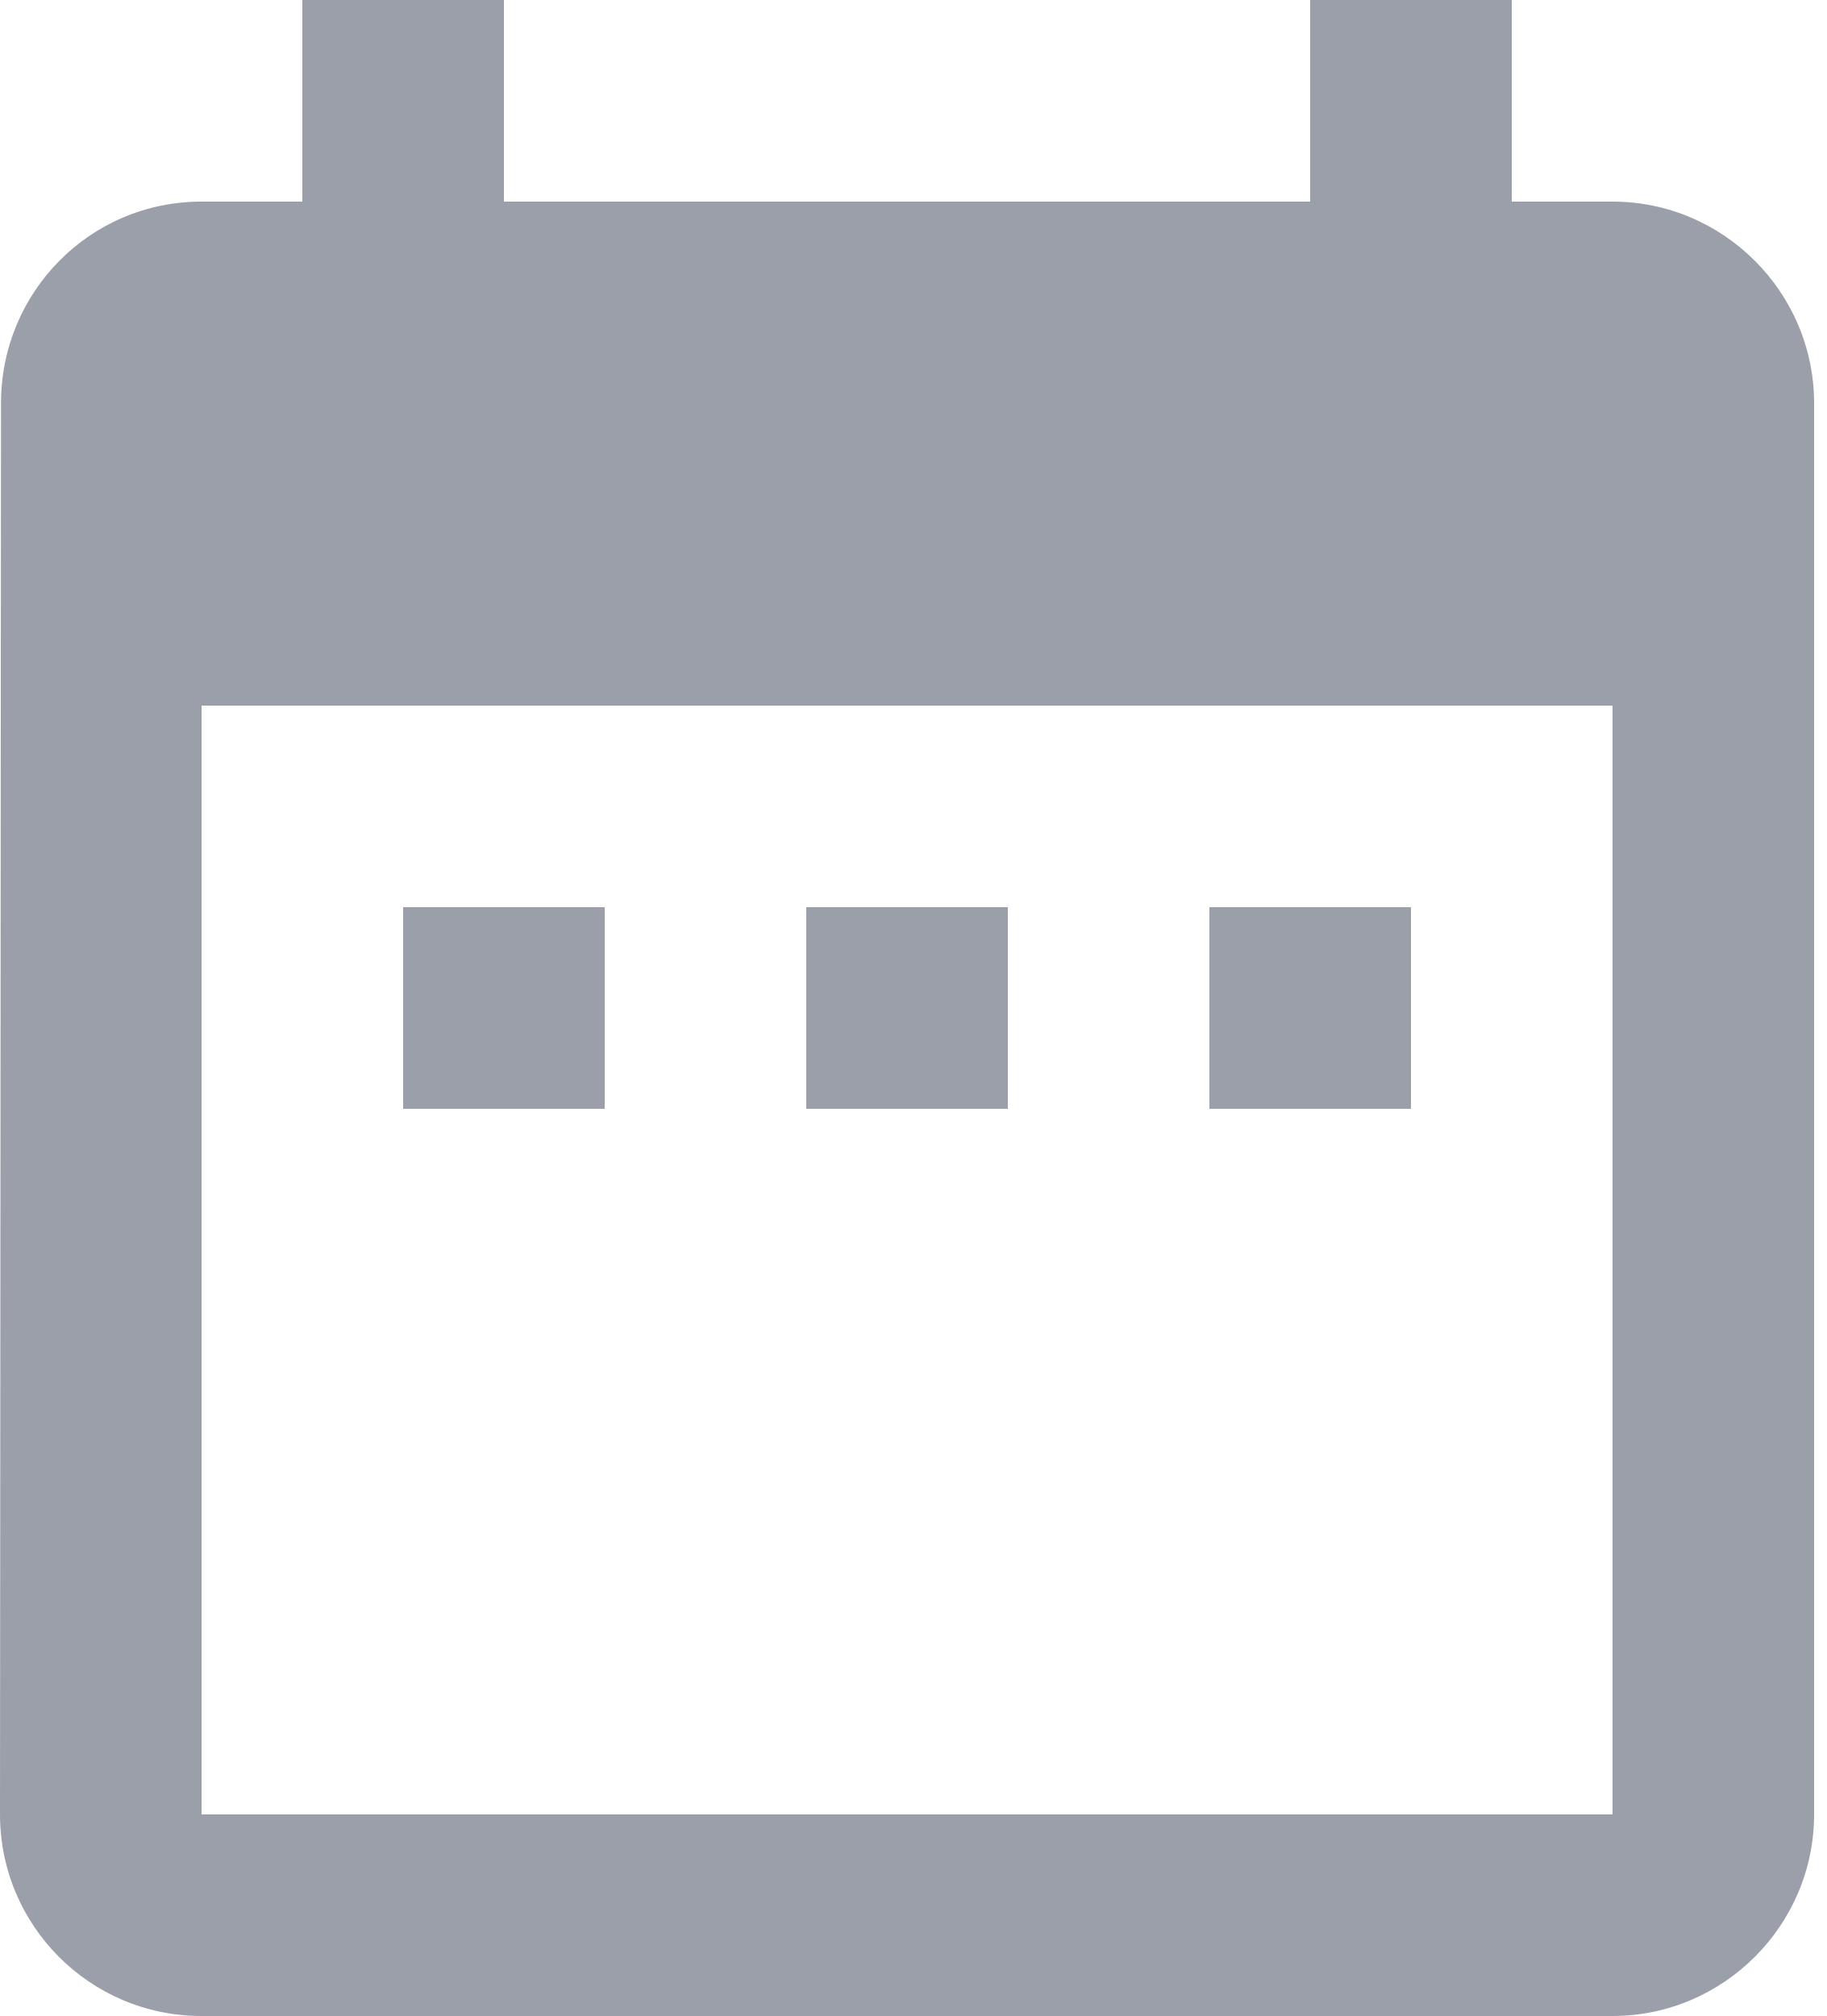
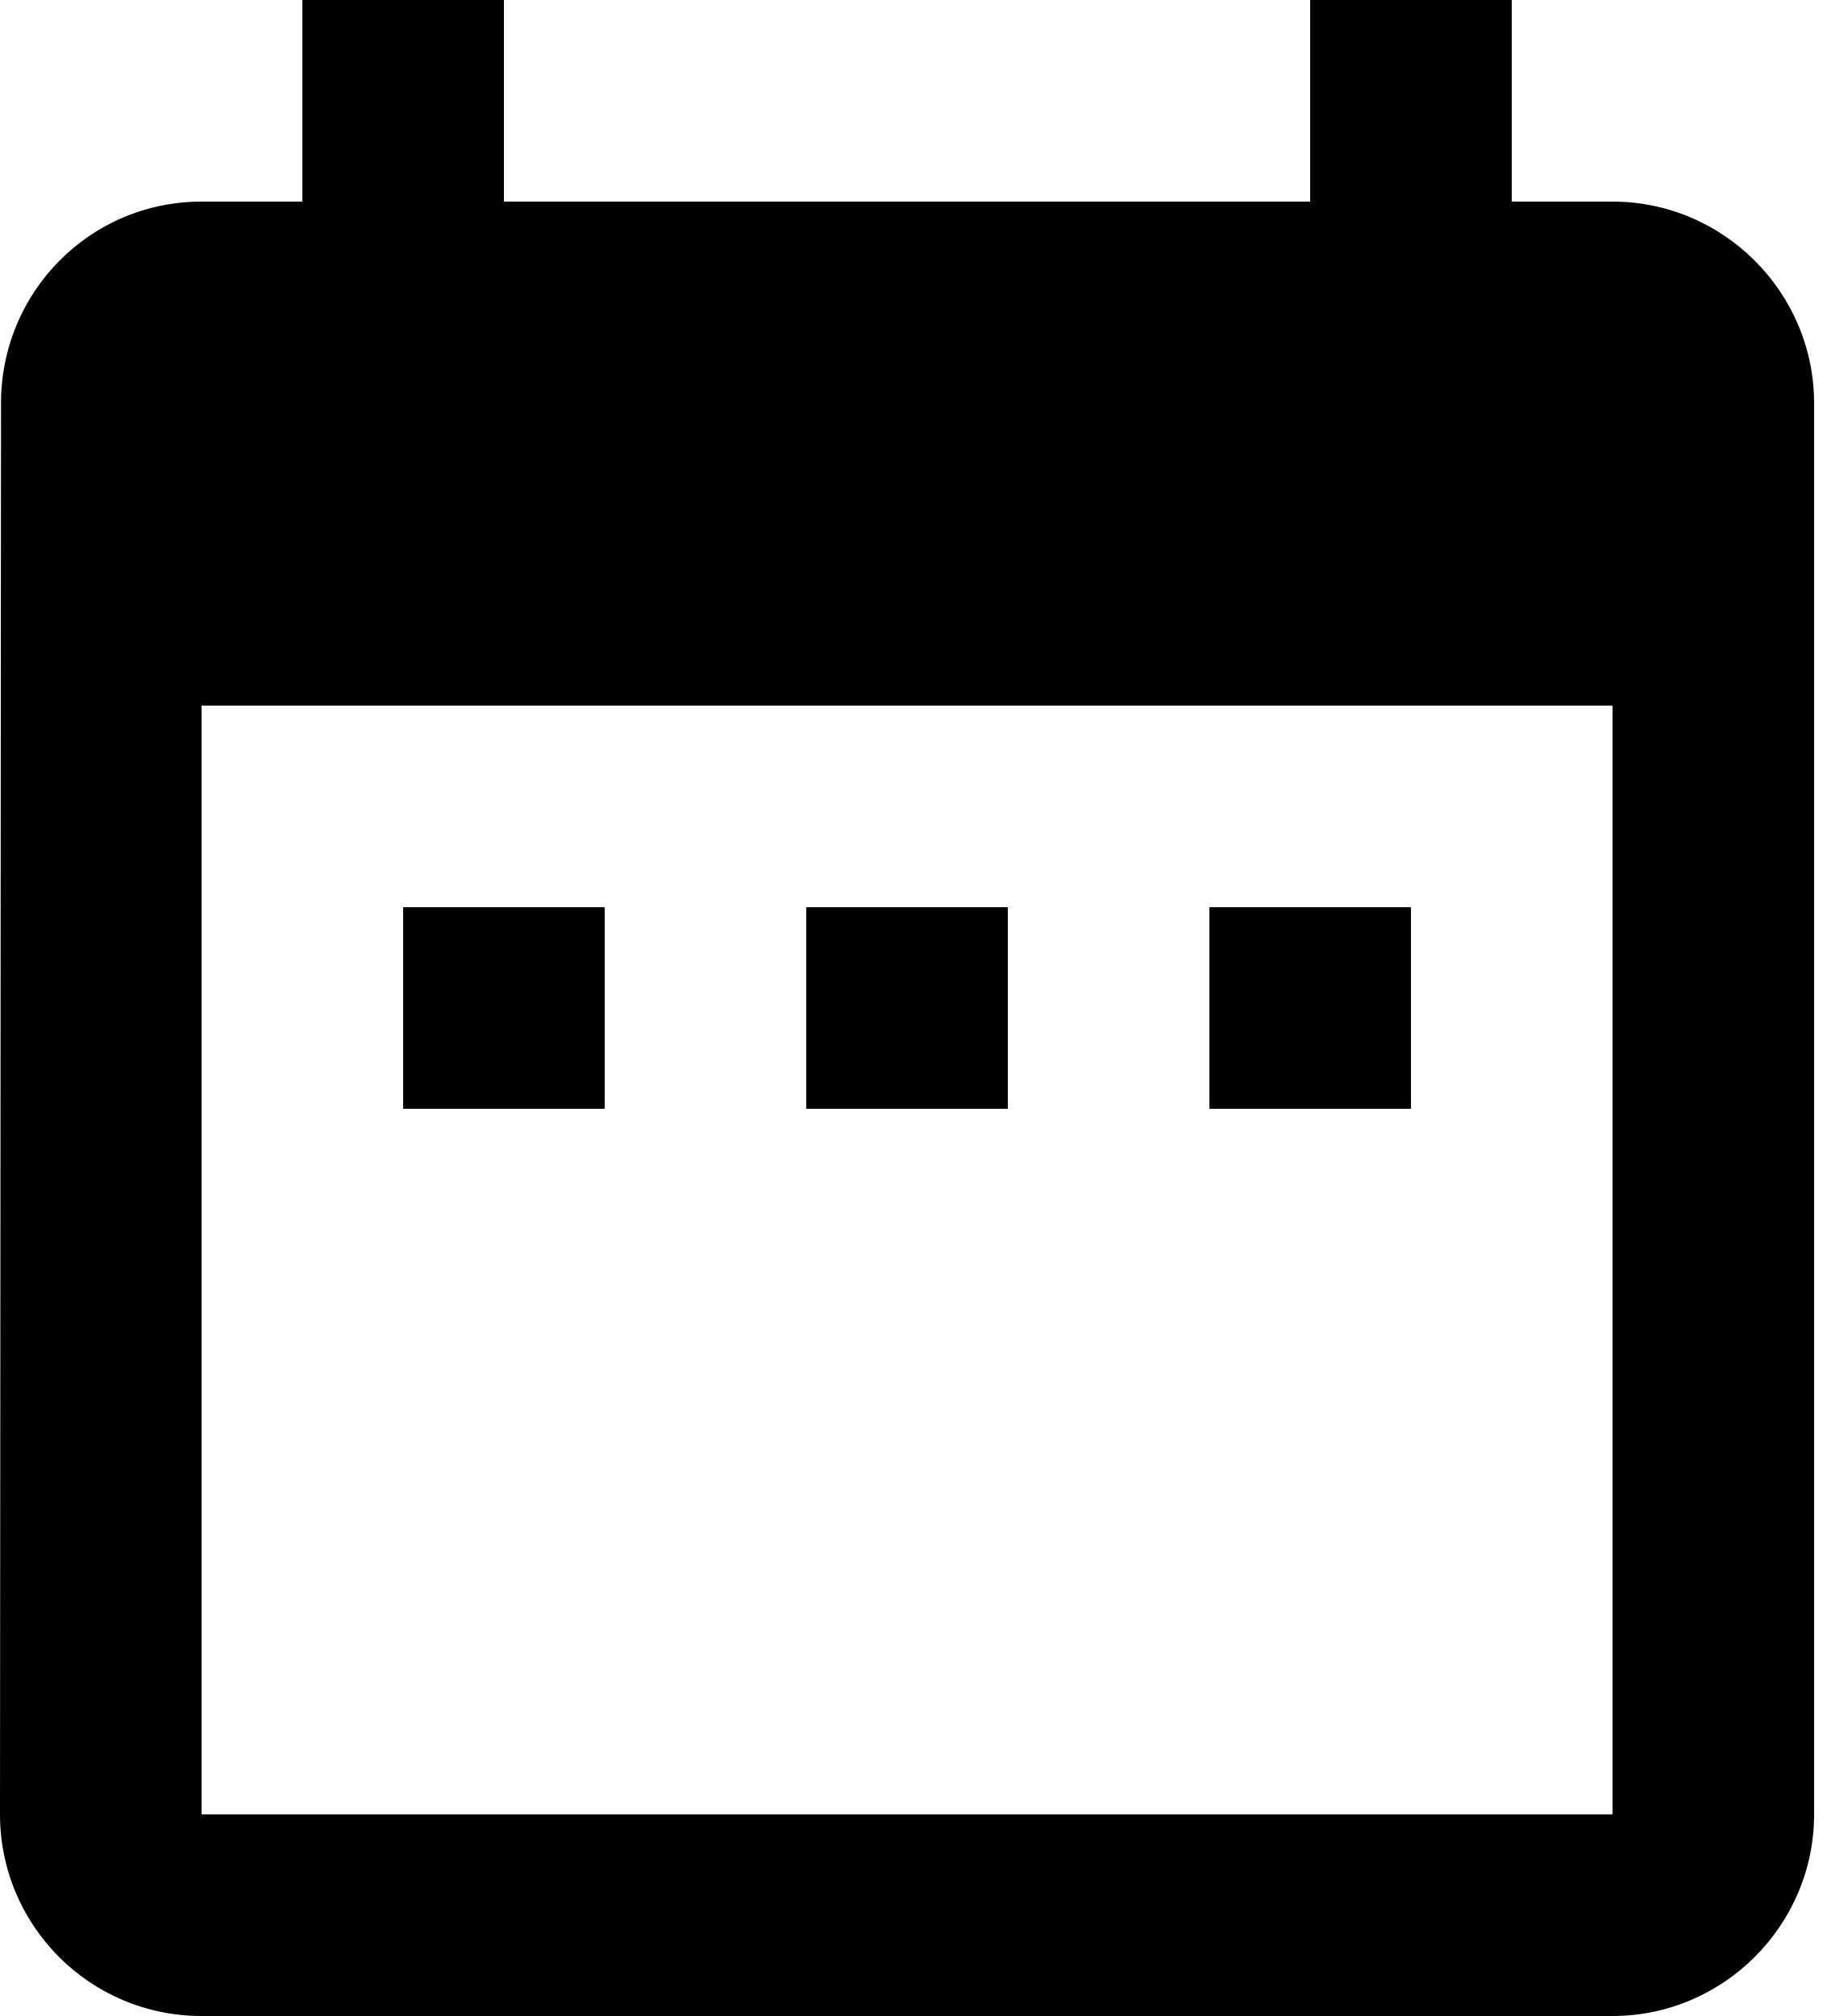
<svg xmlns="http://www.w3.org/2000/svg" version="1.1" width="29" height="32" viewBox="0 0 29 32">
-   <path fill="#9b9faa" d="M22.4 14.4h-3.2v3.2h3.2v-3.2z" />
-   <path fill="#9b9faa" d="M16 14.4h-3.2v3.2h3.2v-3.2z" />
-   <path fill="#9b9faa" d="M9.6 14.4h-3.2v3.2h3.2v-3.2z" />
-   <path fill="#9b9faa" d="M25.6 3.2h-1.6v-3.2h-3.2v3.2h-12.8v-3.2h-3.2v3.2h-1.6c-1.776 0-3.184 1.44-3.184 3.2l-0.016 22.4c0 1.76 1.424 3.2 3.2 3.2h22.4c1.76 0 3.2-1.44 3.2-3.2v-22.4c0-1.76-1.44-3.2-3.2-3.2zM25.6 28.8h-22.4v-17.6h22.4v17.6z" />
+   <path d="M22.4 14.4h-3.2v3.2h3.2v-3.2z" />
+   <path d="M16 14.4h-3.2v3.2h3.2v-3.2z" />
+   <path d="M9.6 14.4h-3.2v3.2h3.2v-3.2z" />
+   <path d="M25.6 3.2h-1.6v-3.2h-3.2v3.2h-12.8v-3.2h-3.2v3.2h-1.6c-1.776 0-3.184 1.44-3.184 3.2l-0.016 22.4c0 1.76 1.424 3.2 3.2 3.2h22.4c1.76 0 3.2-1.44 3.2-3.2v-22.4c0-1.76-1.44-3.2-3.2-3.2zM25.6 28.8h-22.4v-17.6h22.4v17.6z" />
</svg>
